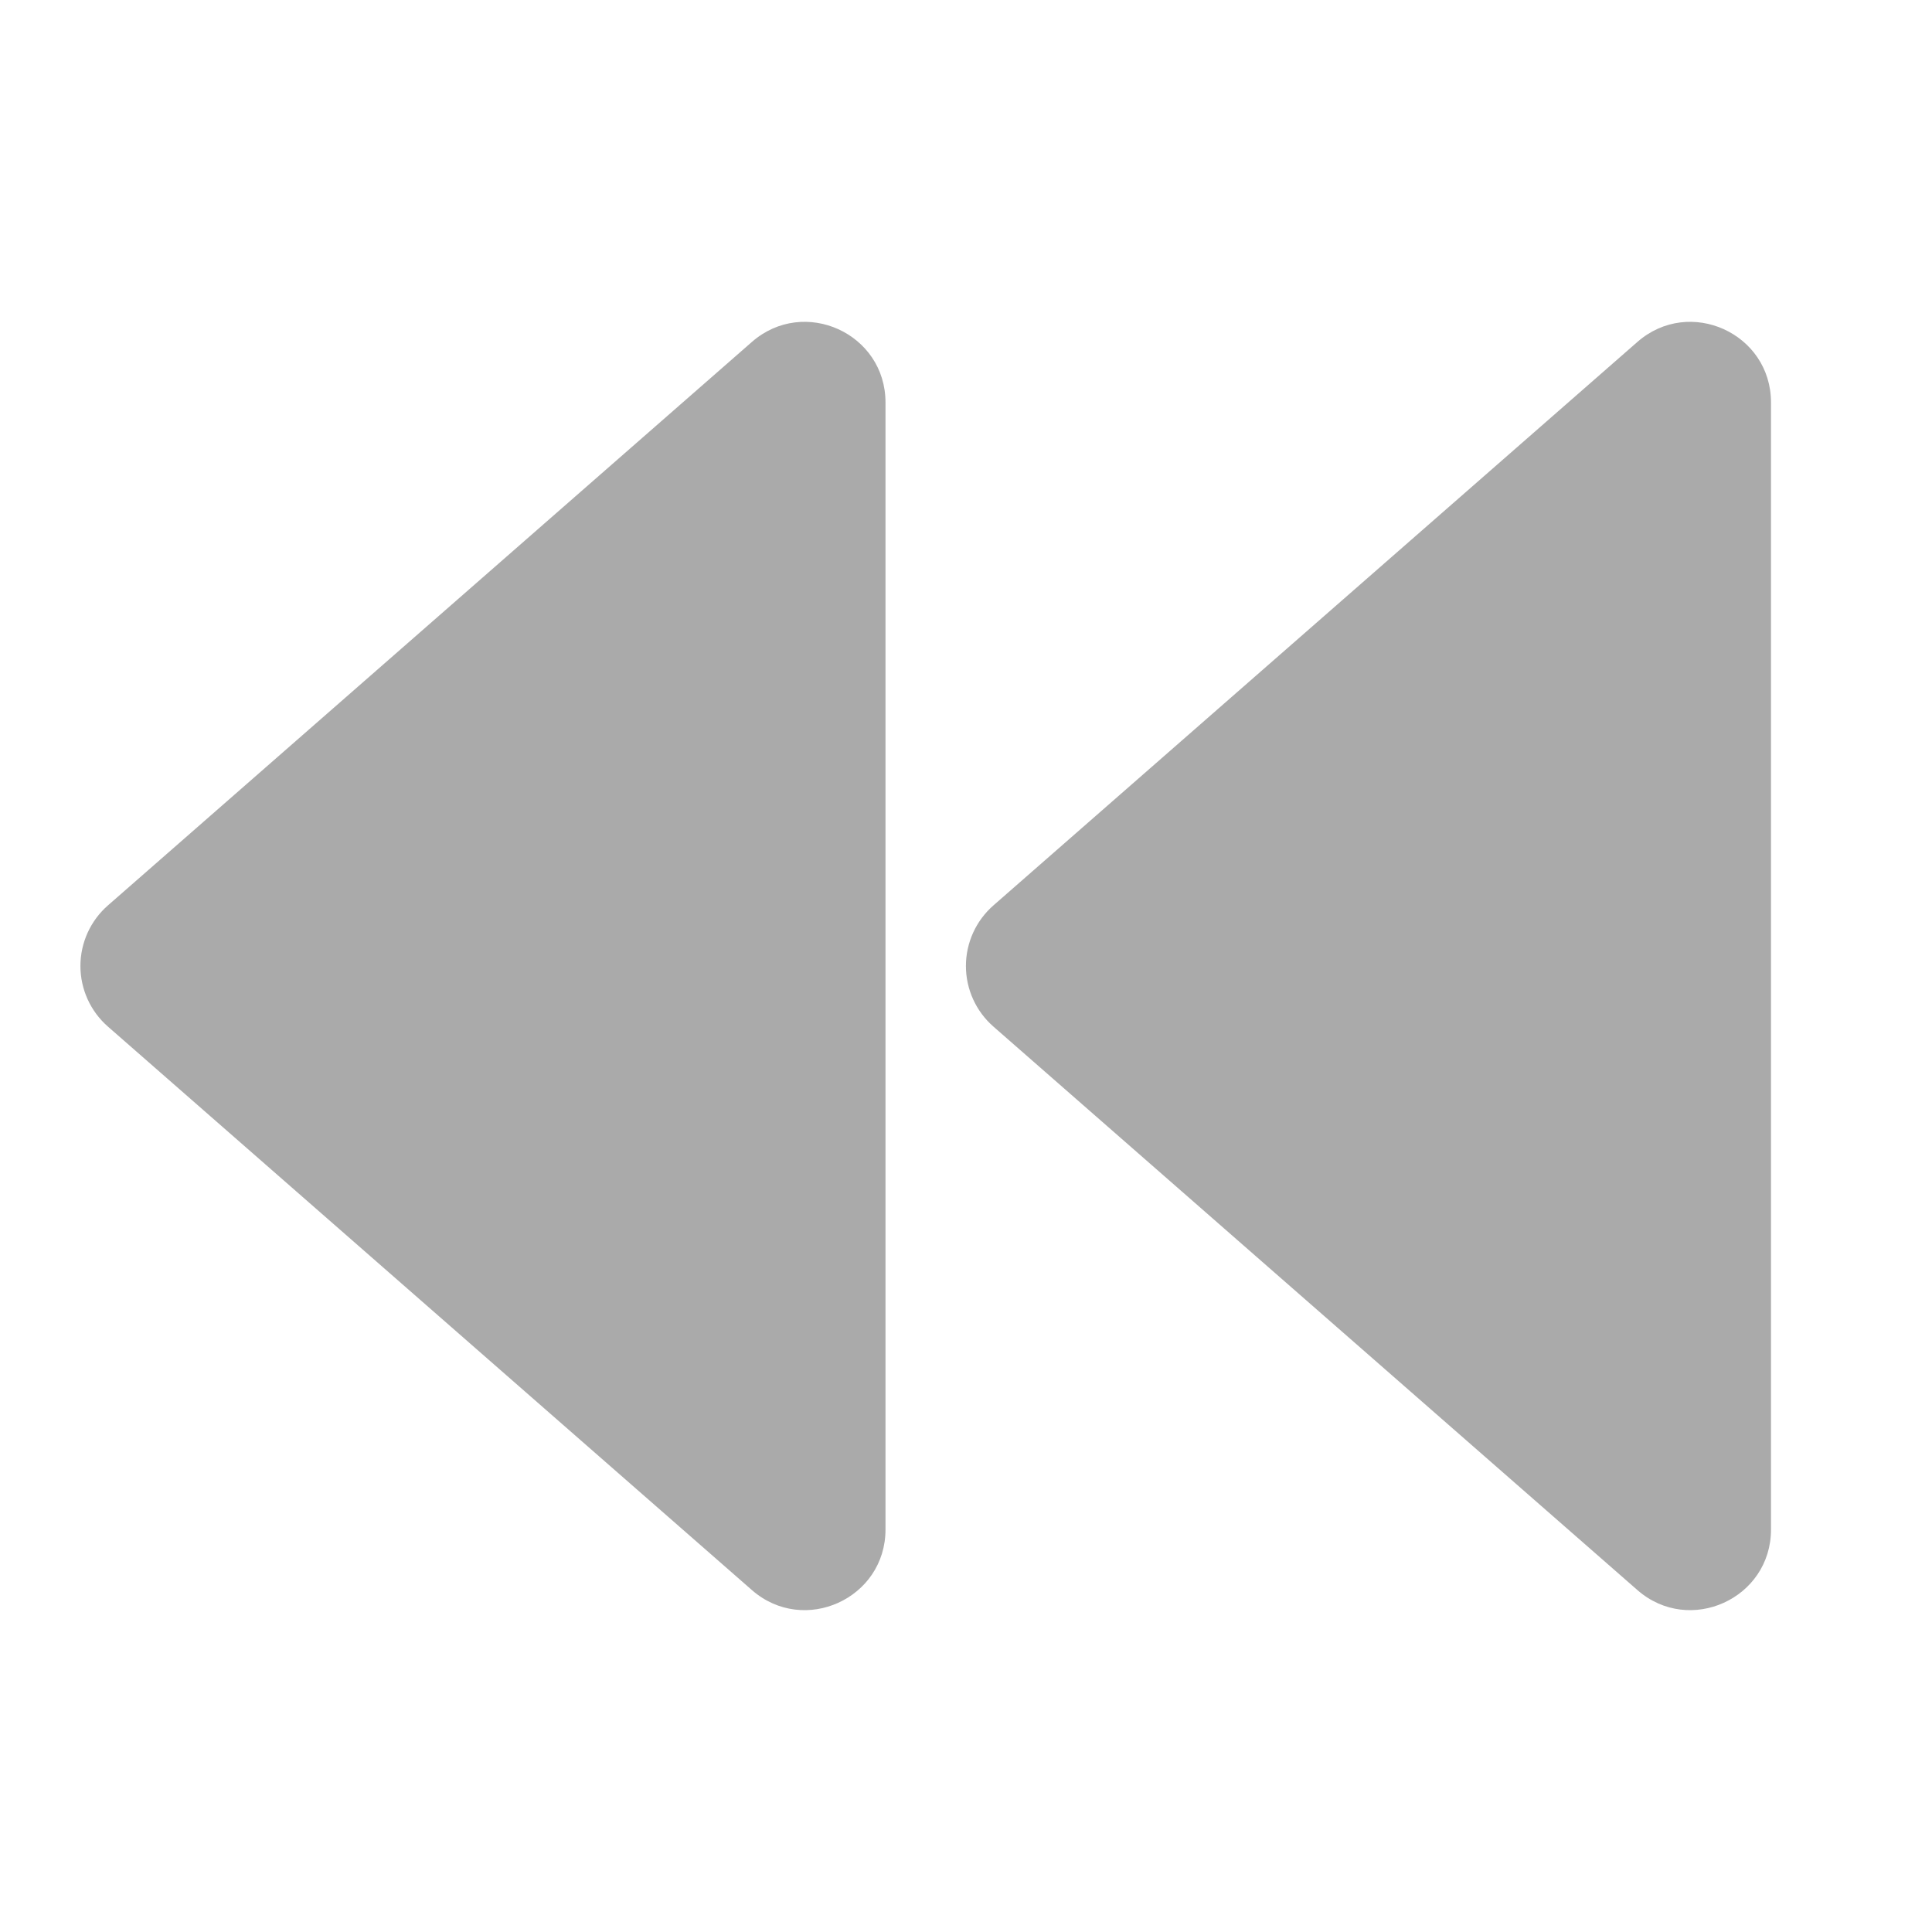
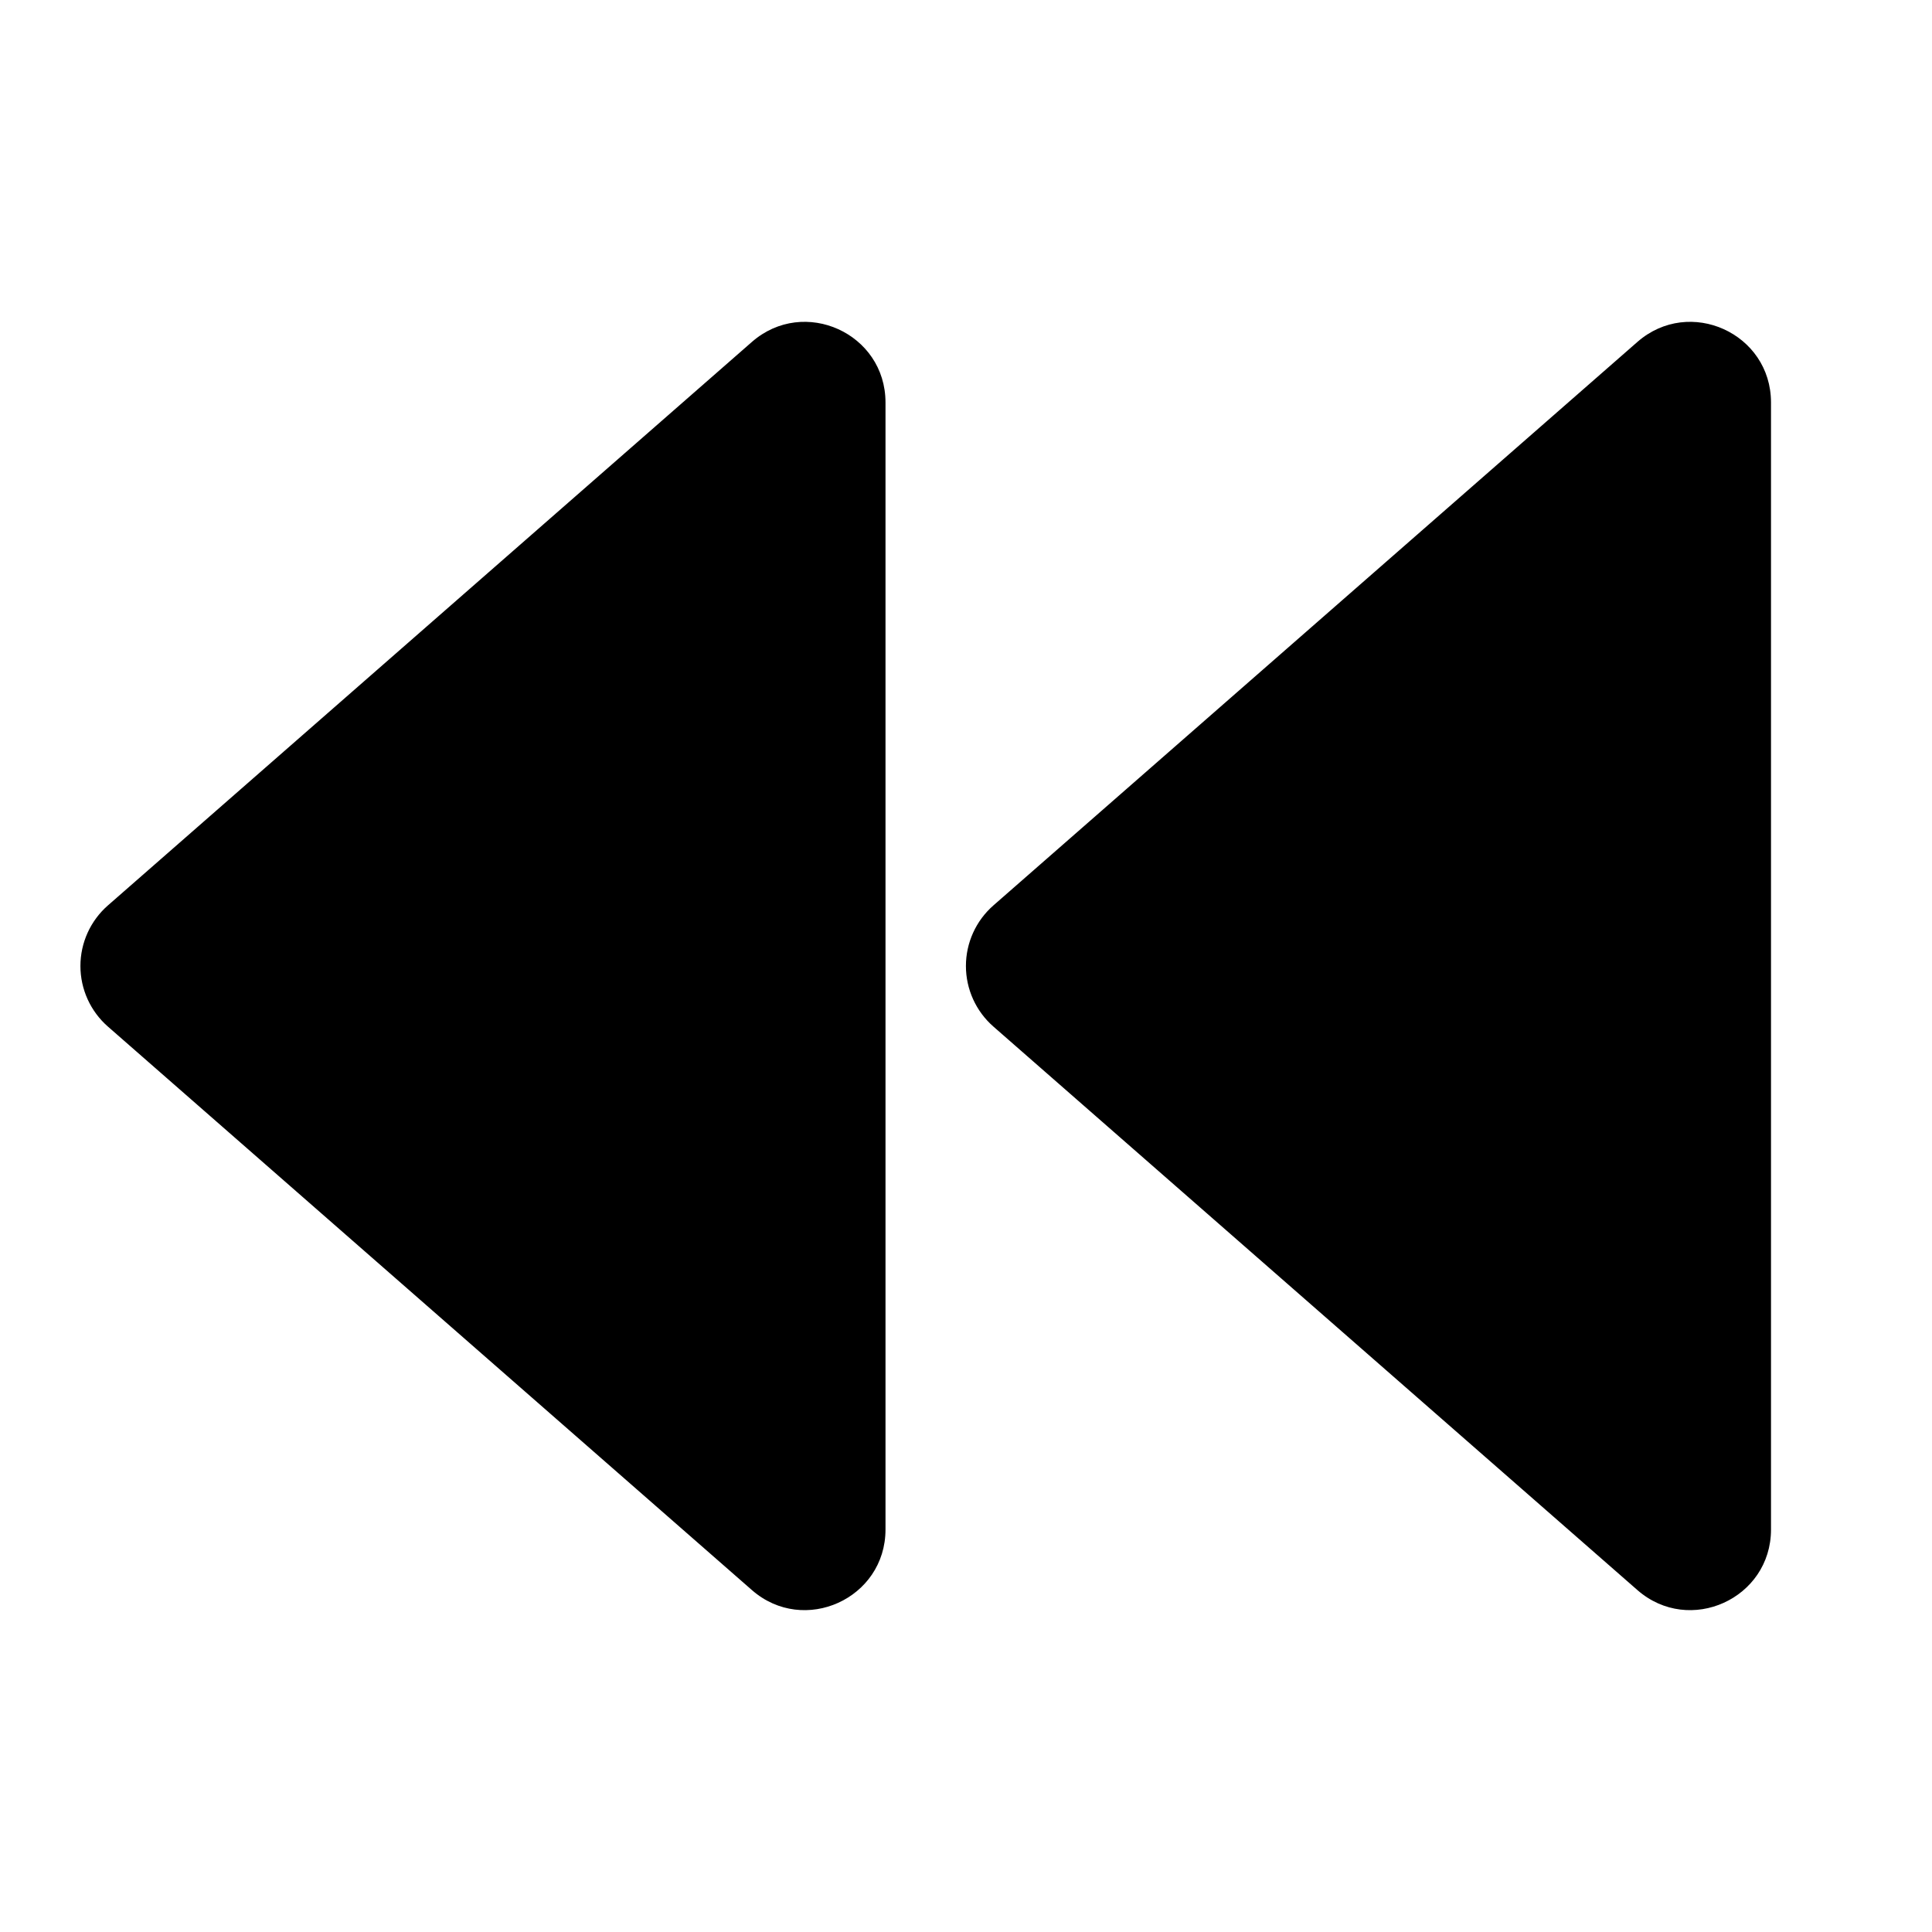
- <svg xmlns="http://www.w3.org/2000/svg" width="24" height="24" viewBox="0 0 24 24" fill="#aaa">
+ <svg xmlns="http://www.w3.org/2000/svg" width="24" height="24" viewBox="0 0 24 24" fill="currentColor">
  <path d="M20.341 4.247l-8 7a1 1 0 0 0 0 1.506l8 7c.647 .565 1.659 .106 1.659 -.753v-14c0 -.86 -1.012 -1.318 -1.659 -.753z" />
  <path d="M9.341 4.247l-8 7a1 1 0 0 0 0 1.506l8 7c.647 .565 1.659 .106 1.659 -.753v-14c0 -.86 -1.012 -1.318 -1.659 -.753z" />
</svg>
